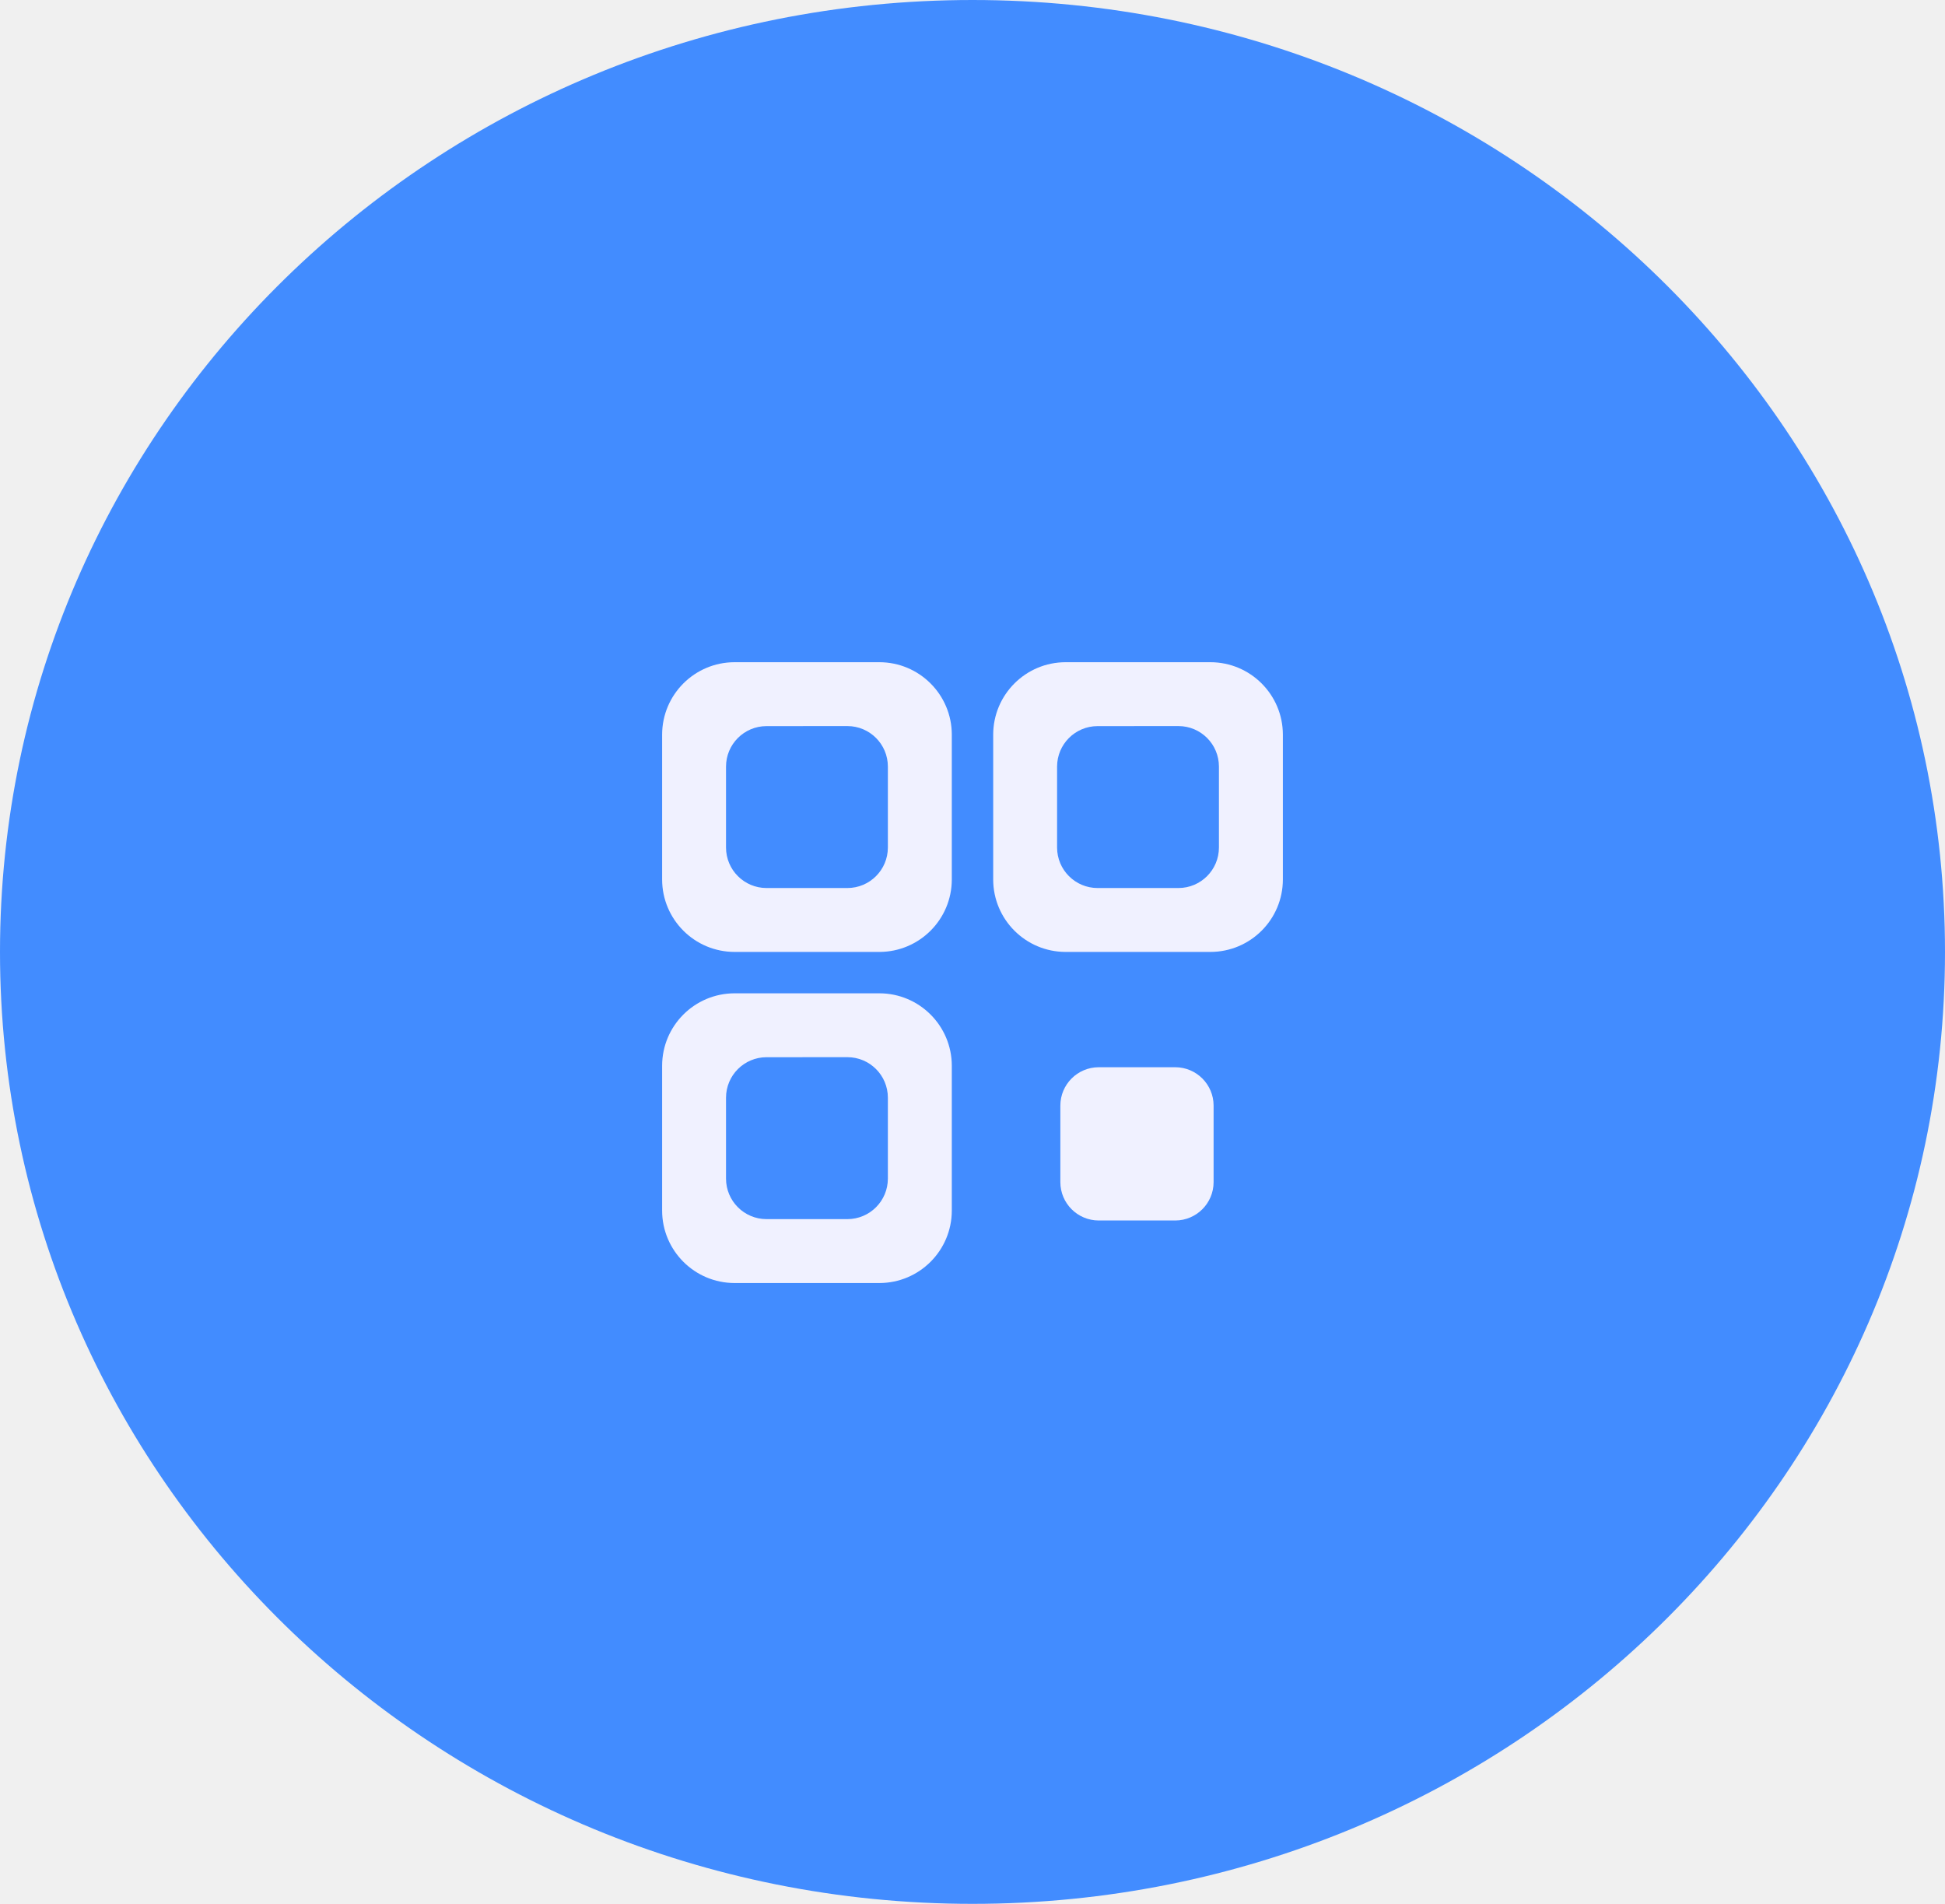
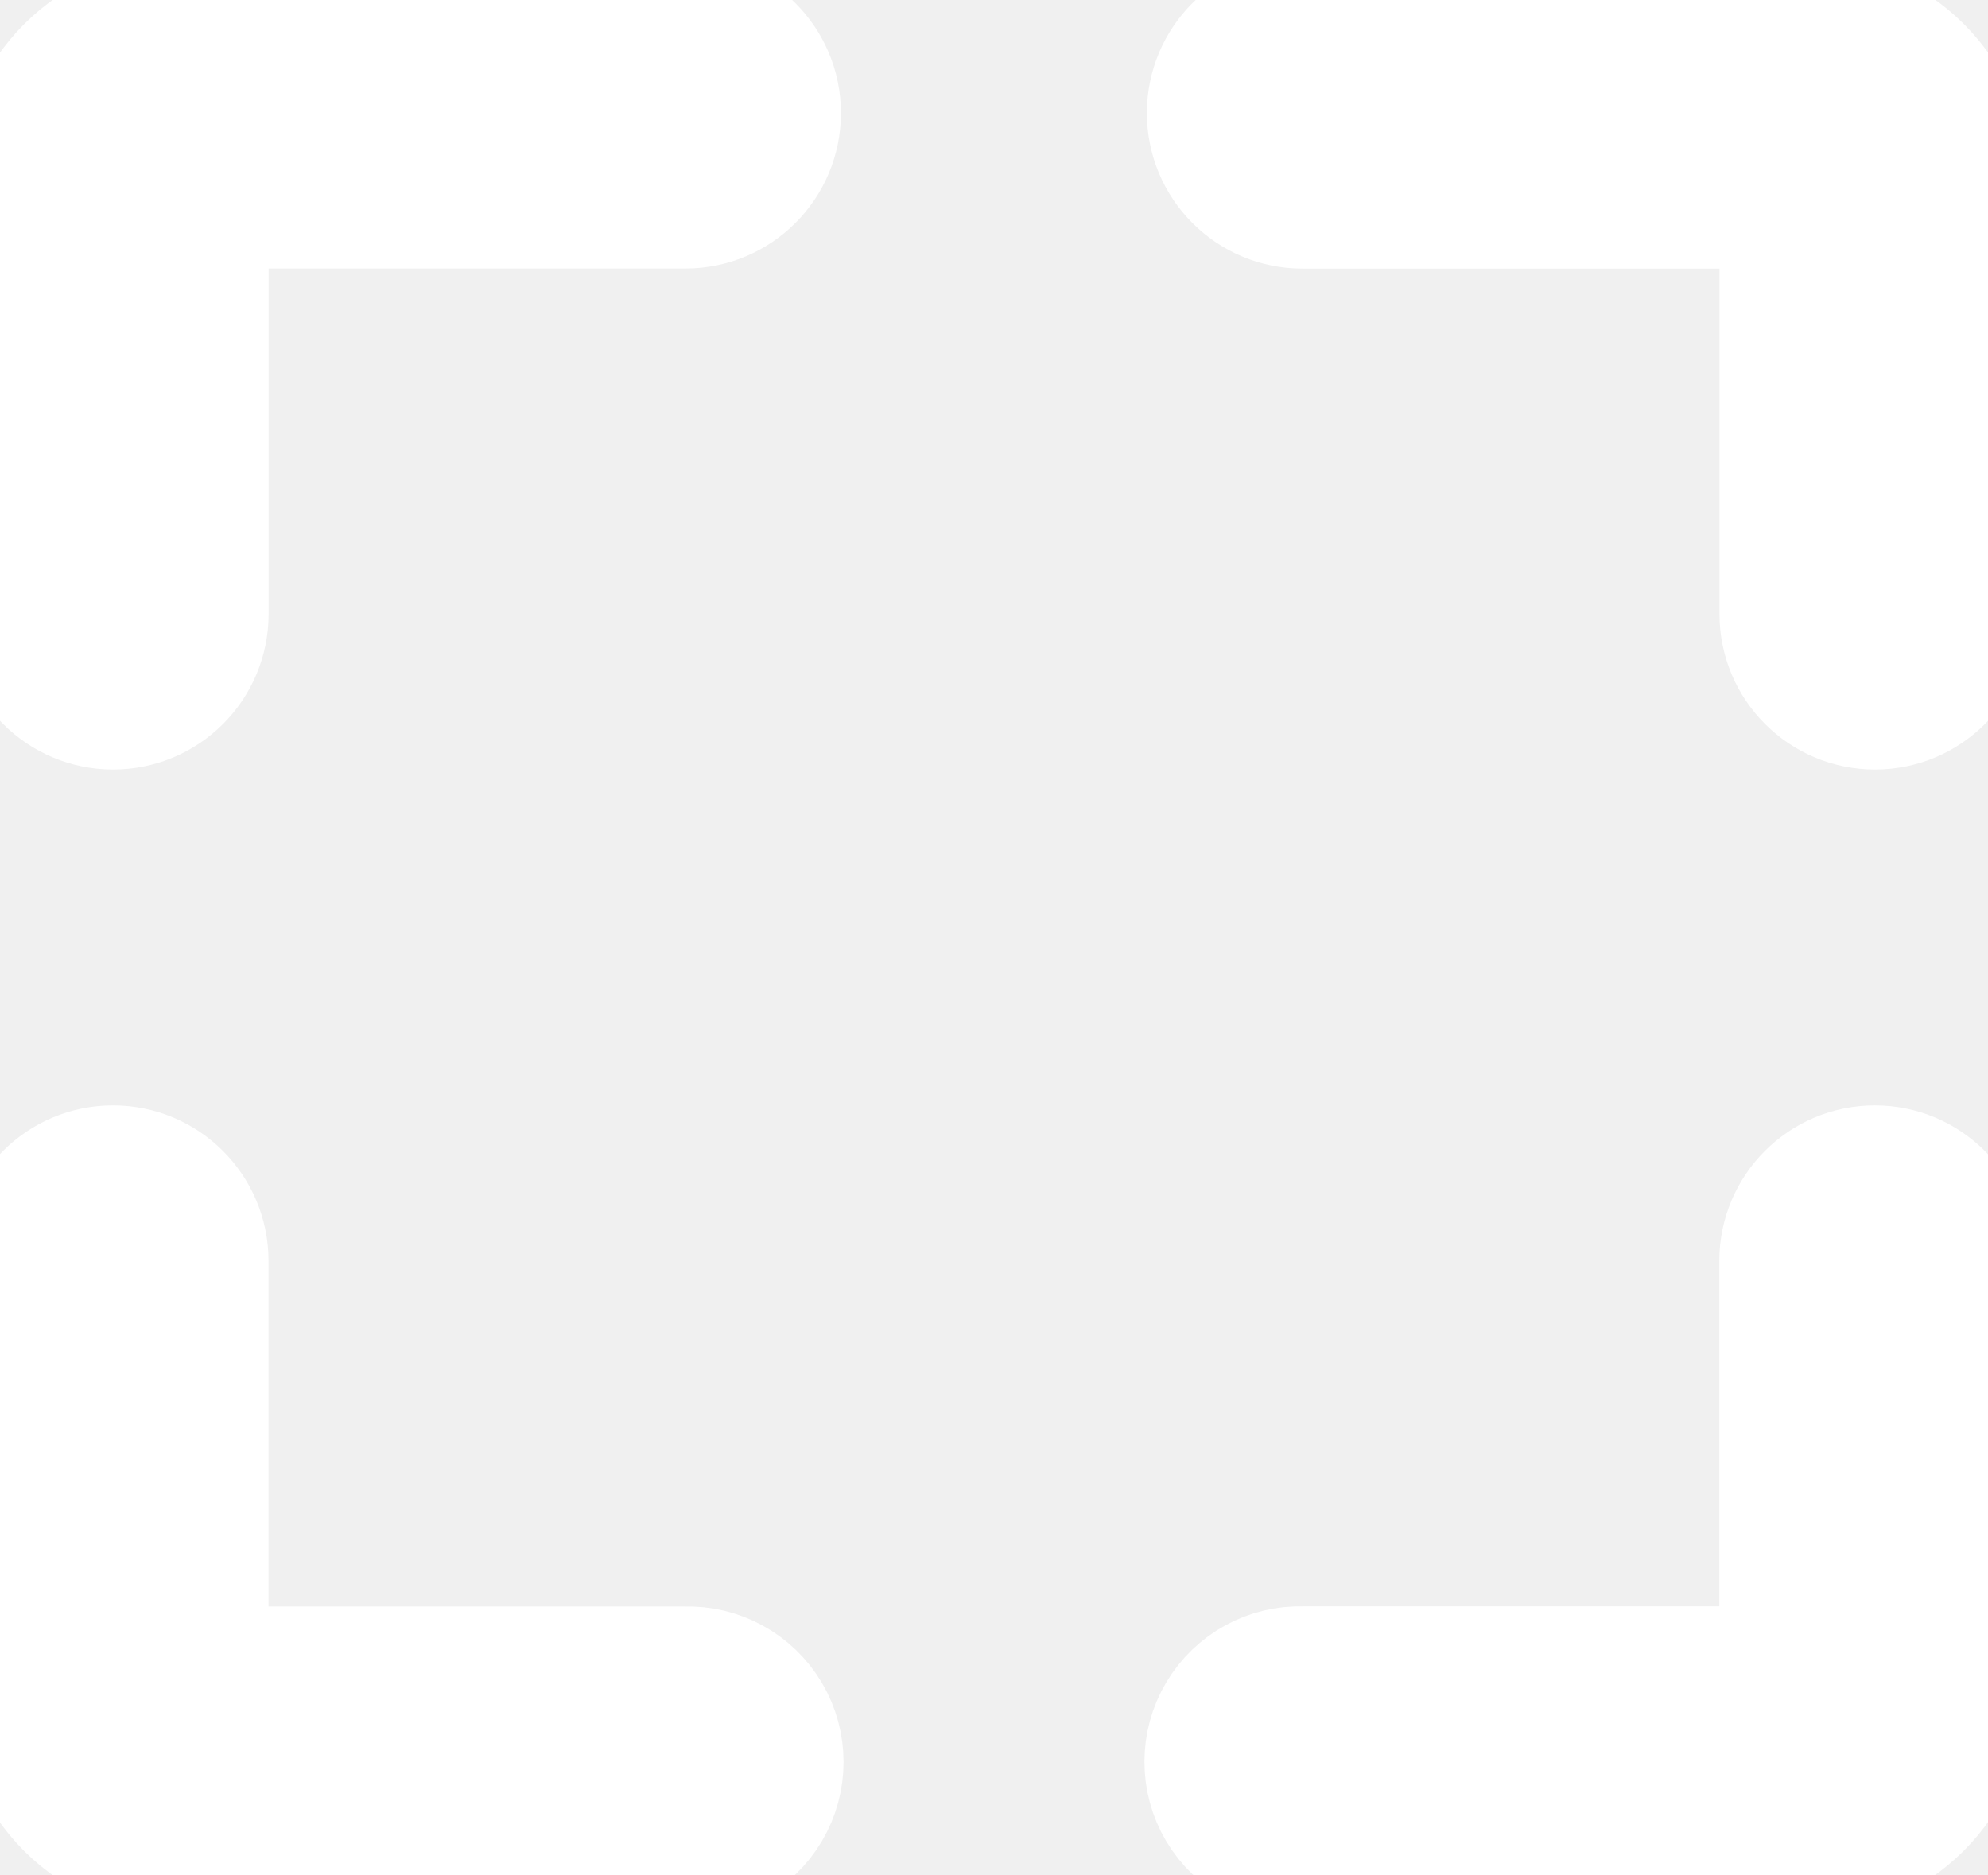
- <svg xmlns="http://www.w3.org/2000/svg" id="prefix__Component_401_6" width="47" height="46" data-name="Component 401 – 6" viewBox="0 0 47 46">
+ <svg xmlns="http://www.w3.org/2000/svg" width="23.366" height="22.038" viewBox="0 0 23.366 22.038">
  <defs>
    <style>
-             .prefix__cls-2{fill:#f0f1ff}
+             .cls-1{fill:#fff;stroke:#fff;stroke-width:2}
        </style>
  </defs>
-   <ellipse id="prefix__Ellipse_334" cx="23.5" cy="23" data-name="Ellipse 334" rx="23.5" ry="23" style="fill:#428cff" />
-   <g id="prefix__Component_398_1" data-name="Component 398 – 1" transform="translate(16 16)">
-     <path id="prefix__Subtraction_1" d="M5.25 7h-3.5A1.752 1.752 0 0 1 0 5.25v-3.5A1.752 1.752 0 0 1 1.749 0h3.5A1.752 1.752 0 0 1 7 1.75v3.5A1.752 1.752 0 0 1 5.25 7zM2.522 1.544a.979.979 0 0 0-.978.978v1.956a.979.979 0 0 0 .978.978h1.955a.979.979 0 0 0 .978-.978V2.521a.979.979 0 0 0-.978-.978z" class="prefix__cls-2" data-name="Subtraction 1" />
-     <path id="prefix__Subtraction_2" d="M5.25 7h-3.5A1.752 1.752 0 0 1 0 5.25v-3.5A1.752 1.752 0 0 1 1.749 0h3.5A1.752 1.752 0 0 1 7 1.75v3.5A1.752 1.752 0 0 1 5.25 7zM2.522 1.544a.979.979 0 0 0-.978.978v1.956a.979.979 0 0 0 .978.978h1.955a.979.979 0 0 0 .978-.978V2.521a.979.979 0 0 0-.978-.978z" class="prefix__cls-2" data-name="Subtraction 2" transform="translate(8)" />
-     <path id="prefix__Path_2370" d="M6.777 20H4.926a.928.928 0 0 0-.926.926v1.851a.928.928 0 0 0 .926.926h1.851a.928.928 0 0 0 .926-.926v-1.851A.928.928 0 0 0 6.777 20z" class="prefix__cls-2" data-name="Path 2370" transform="translate(5.623 -10.214)" />
-     <path id="prefix__Subtraction_4" d="M5.25 7h-3.5A1.752 1.752 0 0 1 0 5.25v-3.5A1.752 1.752 0 0 1 1.749 0h3.5A1.752 1.752 0 0 1 7 1.75v3.5A1.752 1.752 0 0 1 5.25 7zM2.522 1.544a.979.979 0 0 0-.978.978v1.956a.979.979 0 0 0 .978.978h1.955a.979.979 0 0 0 .978-.978V2.521a.979.979 0 0 0-.978-.978z" class="prefix__cls-2" data-name="Subtraction 4" transform="translate(0 8)" />
+   <g id="Component_818_4" transform="translate(.5 .5)">
+     <path id="Path_23" d="M395.443 8063.5h-5.887a1.671 1.671 0 0 0-1.669 1.669v5.046a.828.828 0 0 0 1.656 0v-5.046a.014.014 0 0 1 .013-.015h5.887a.827.827 0 1 0 0-1.654z" class="cls-1" transform="translate(-387.886 -8063.498)" />
+     <path id="Path_21747" d="M7.556 0H1.669A1.671 1.671 0 0 0 0 1.669v5.046a.828.828 0 0 0 1.656 0V1.669a.014.014 0 0 1 .013-.014h5.887a.828.828 0 1 0 0-1.655z" class="cls-1" transform="rotate(180 11.182 10.518)" />
+     <path id="Path_25" d="M524.276 8063.5h-5.889a.828.828 0 1 0 0 1.656h5.889a.014.014 0 0 1 .013.013v5.047a.828.828 0 1 0 1.656 0v-5.047a1.672 1.672 0 0 0-1.669-1.669z" class="cls-1" transform="translate(-503.579 -8063.499)" />
+     <path id="Path_21748" d="M6.717 0H.828a.828.828 0 1 0 0 1.655h5.889a.015.015 0 0 1 .013.014v5.048a.828.828 0 0 0 1.656 0V1.669A1.672 1.672 0 0 0 6.717 0z" class="cls-1" transform="rotate(180 4.193 10.519)" />
  </g>
</svg>
